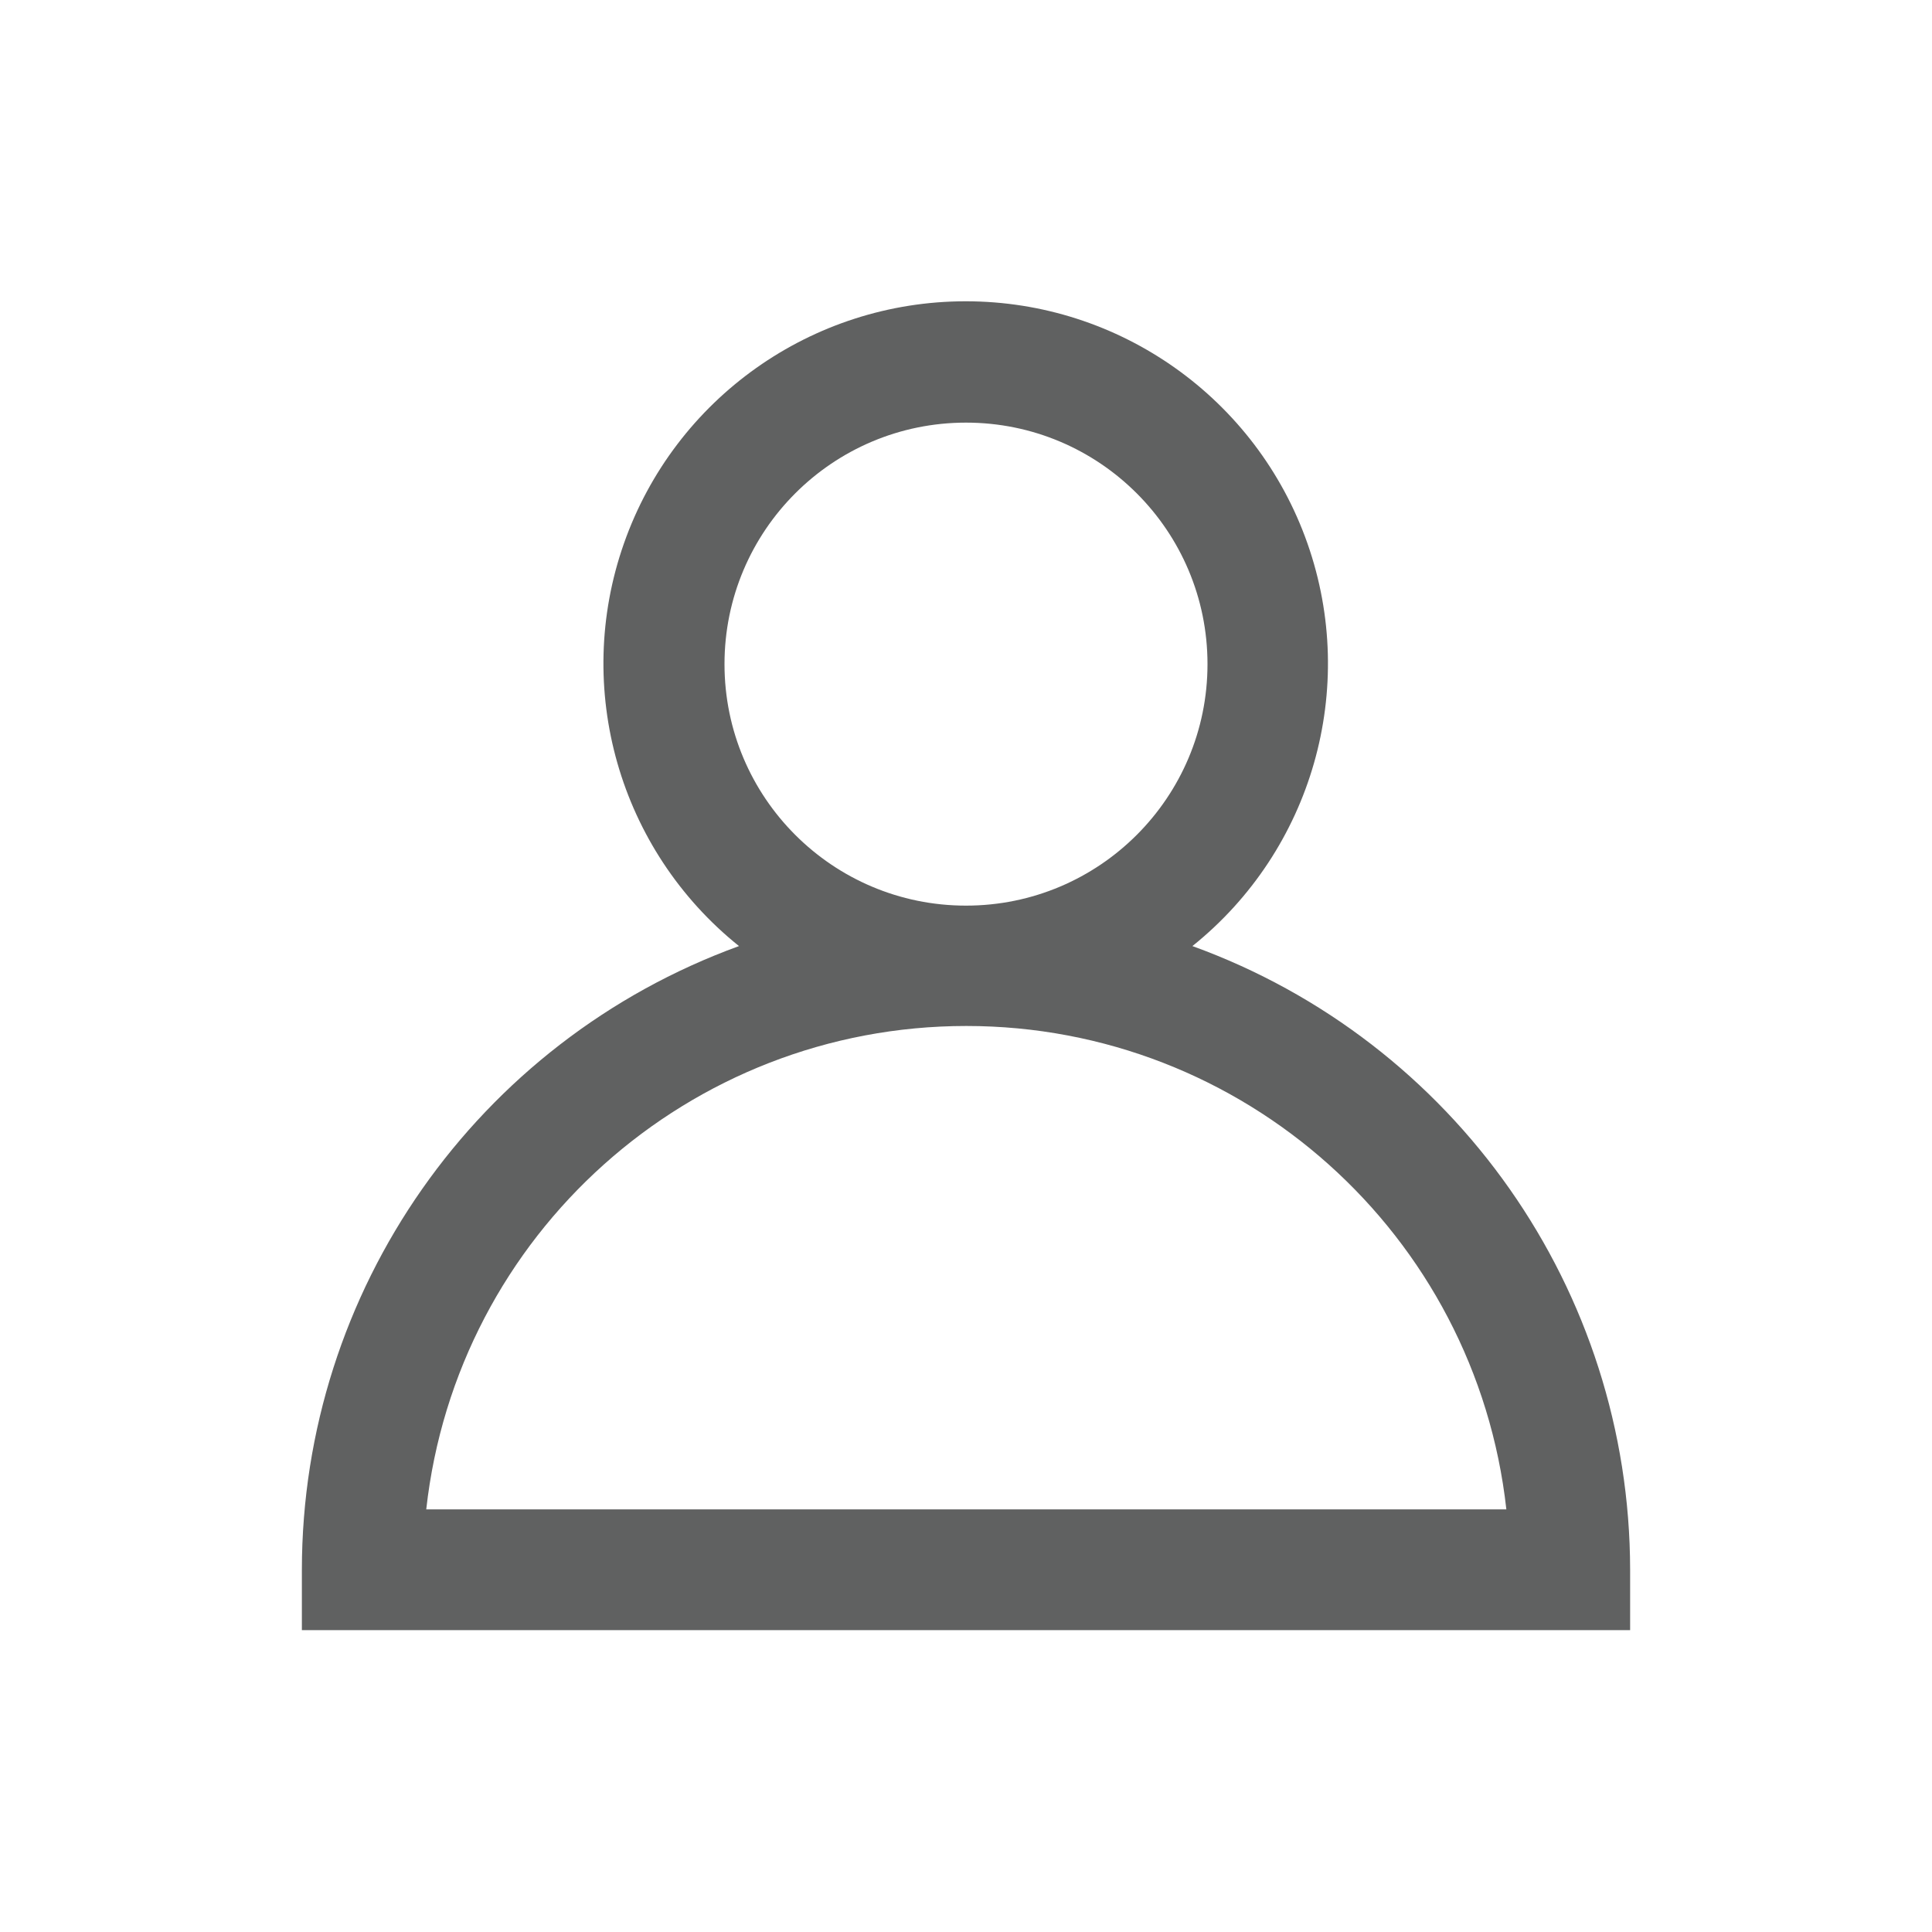
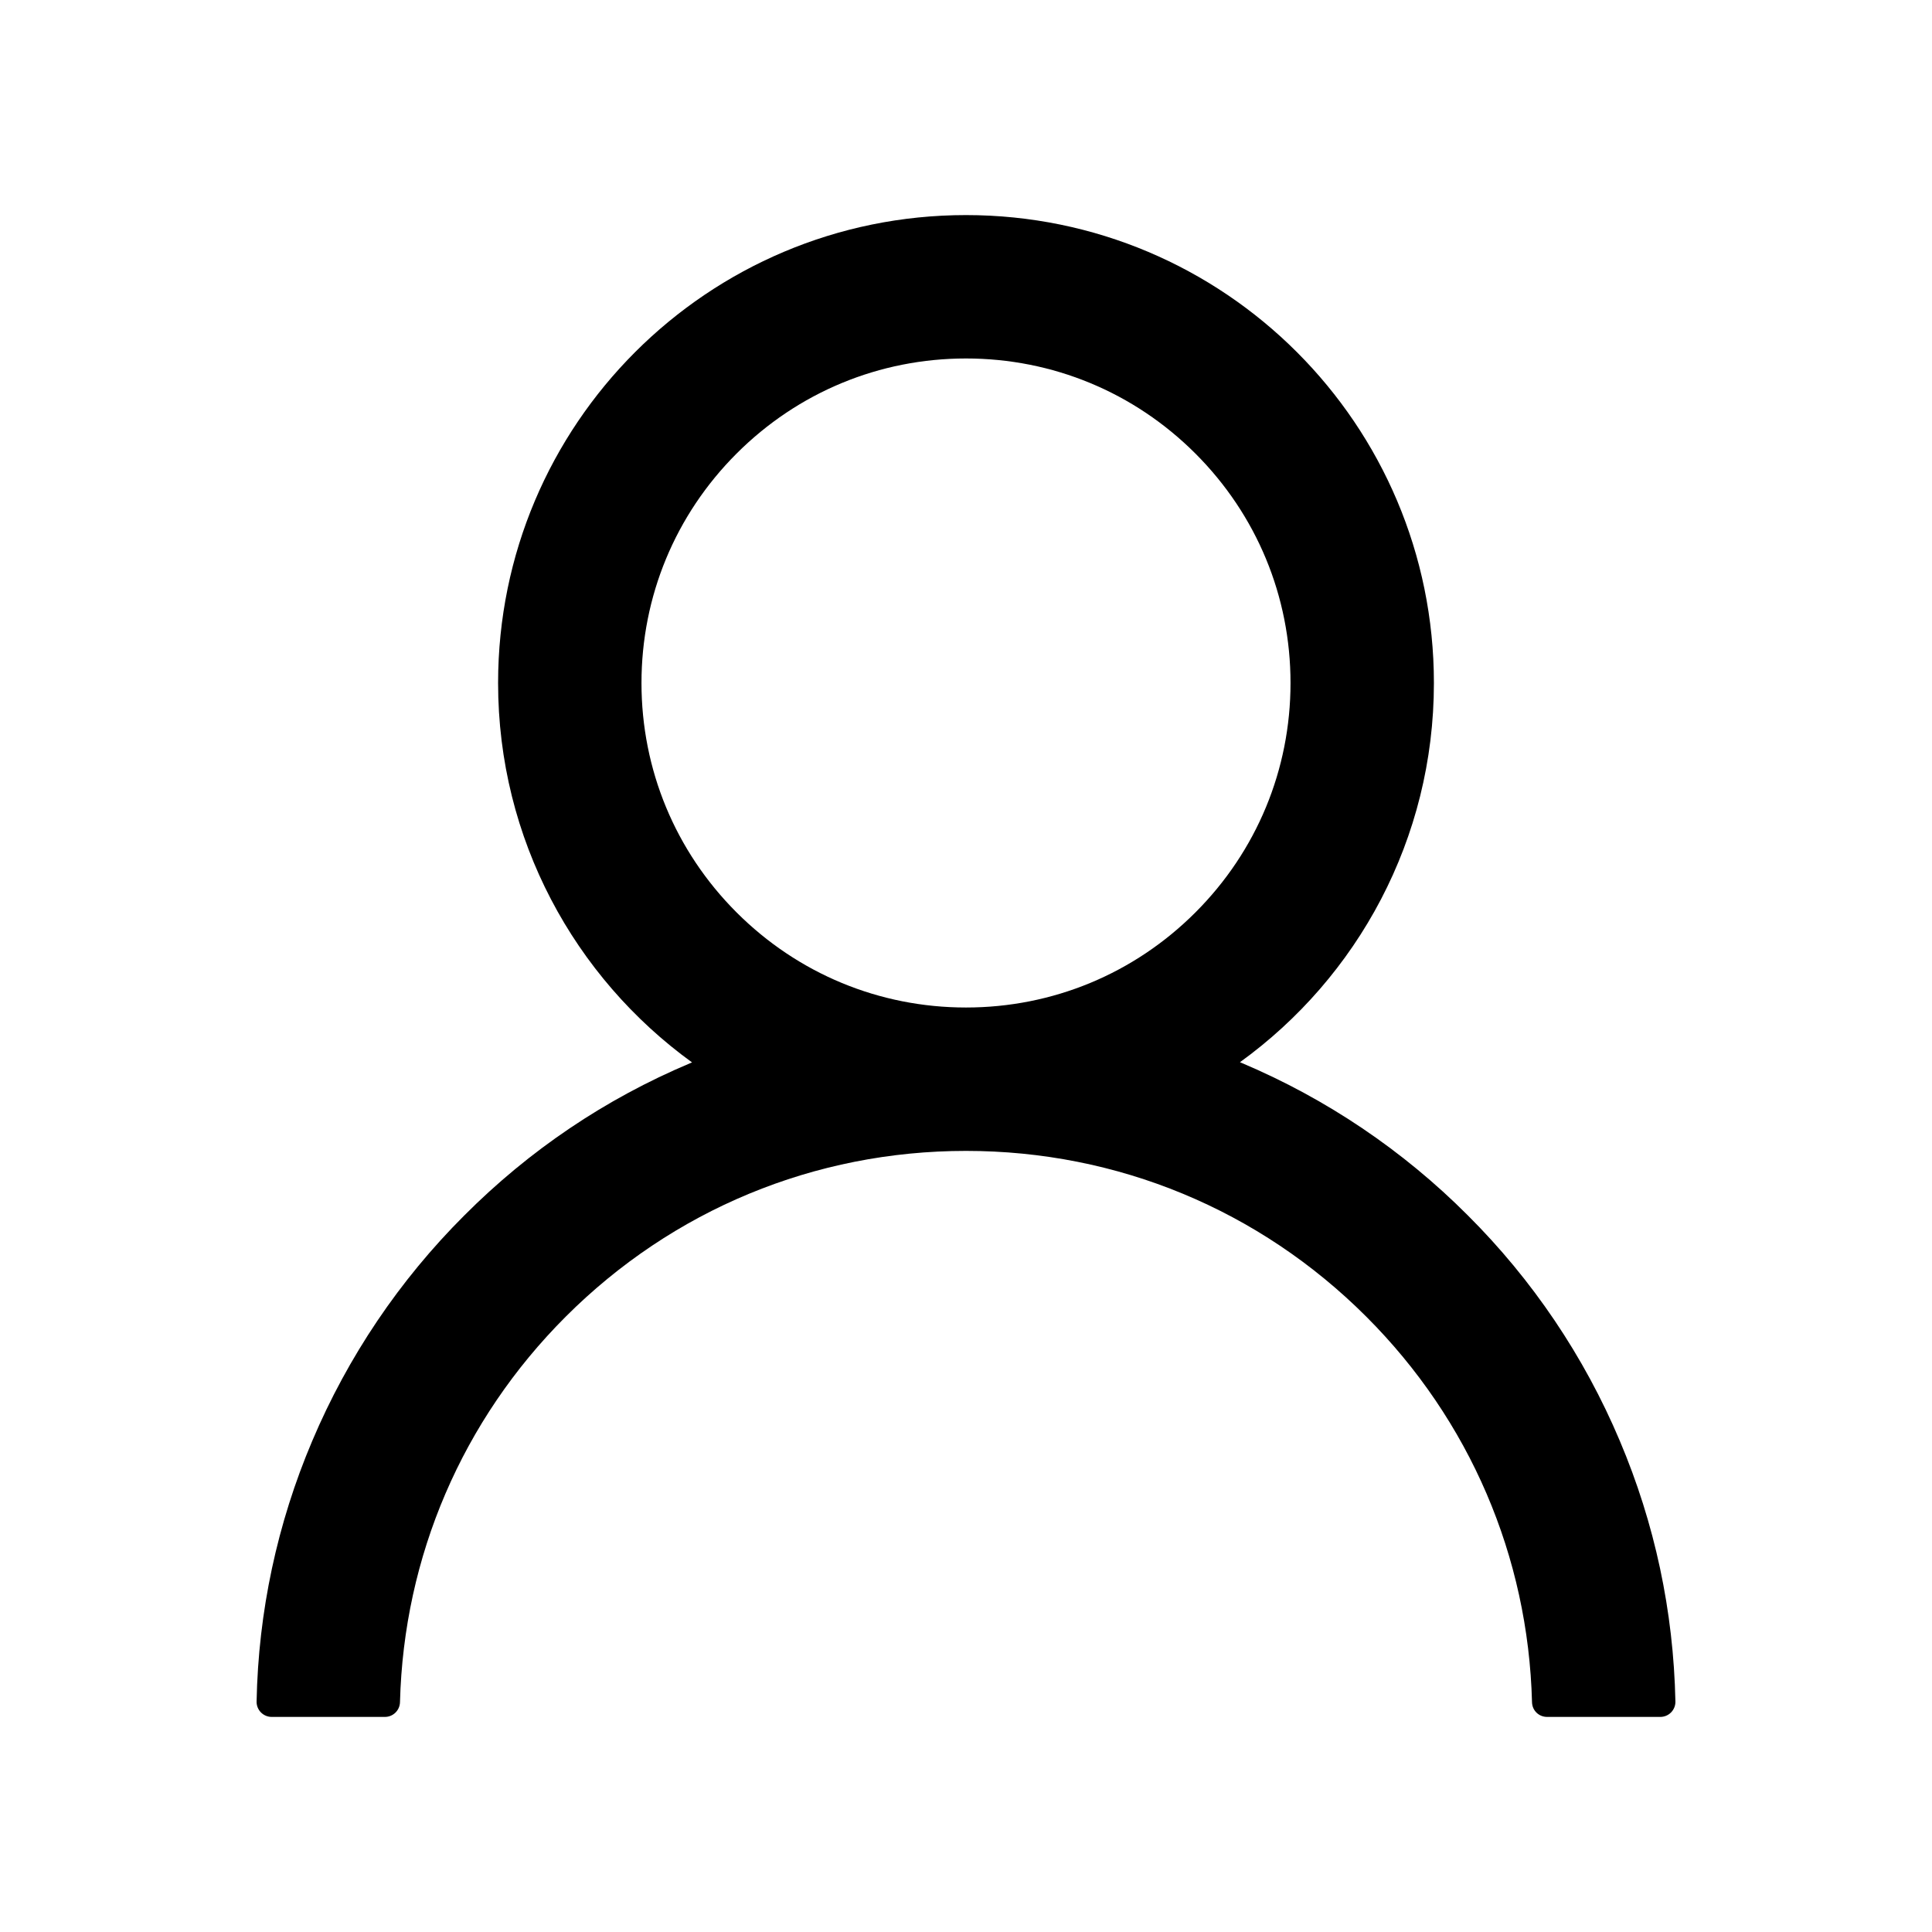
- <svg xmlns="http://www.w3.org/2000/svg" viewBox="0 0 32 32">
-   <defs>
-     <style>.cls-1{fill:#606161;}</style>
-   </defs>
-   <g data-name="Layer 7" id="Layer_7">
-     <path class="cls-1" d="M19.75,15.67a6,6,0,1,0-7.51,0A11,11,0,0,0,5,26v1H27V26A11,11,0,0,0,19.75,15.67ZM12,11a4,4,0,1,1,4,4A4,4,0,0,1,12,11ZM7.06,25a9,9,0,0,1,17.89,0Z" />
-   </g>
+ <svg xmlns="http://www.w3.org/2000/svg" width="1em" height="1em" preserveAspectRatio="xMidYMid meet" viewBox="0 0 1024 1024" style="-ms-transform: rotate(360deg); -webkit-transform: rotate(360deg); transform: rotate(360deg);">
+   <path fill="currentColor" d="M858.5 763.6a374 374 0 0 0-80.6-119.5a375.63 375.63 0 0 0-119.5-80.6c-.4-.2-.8-.3-1.2-.5C719.5 518 760 444.7 760 362c0-137-111-248-248-248S264 225 264 362c0 82.7 40.5 156 102.8 201.1c-.4.2-.8.3-1.2.5c-44.8 18.9-85 46-119.5 80.6a375.63 375.63 0 0 0-80.6 119.5A371.7 371.7 0 0 0 136 901.8a8 8 0 0 0 8 8.2h60c4.4 0 7.9-3.5 8-7.8c2-77.2 33-149.5 87.8-204.3c56.7-56.7 132-87.9 212.2-87.9s155.5 31.2 212.2 87.9C779 752.7 810 825 812 902.2c.1 4.4 3.6 7.8 8 7.8h60a8 8 0 0 0 8-8.2c-1-47.8-10.9-94.3-29.5-138.2zM512 534c-45.9 0-89.1-17.9-121.6-50.4S340 407.9 340 362c0-45.9 17.9-89.1 50.4-121.6S466.1 190 512 190s89.1 17.9 121.6 50.4S684 316.1 684 362c0 45.9-17.9 89.1-50.4 121.6S557.9 534 512 534z" />
</svg>
